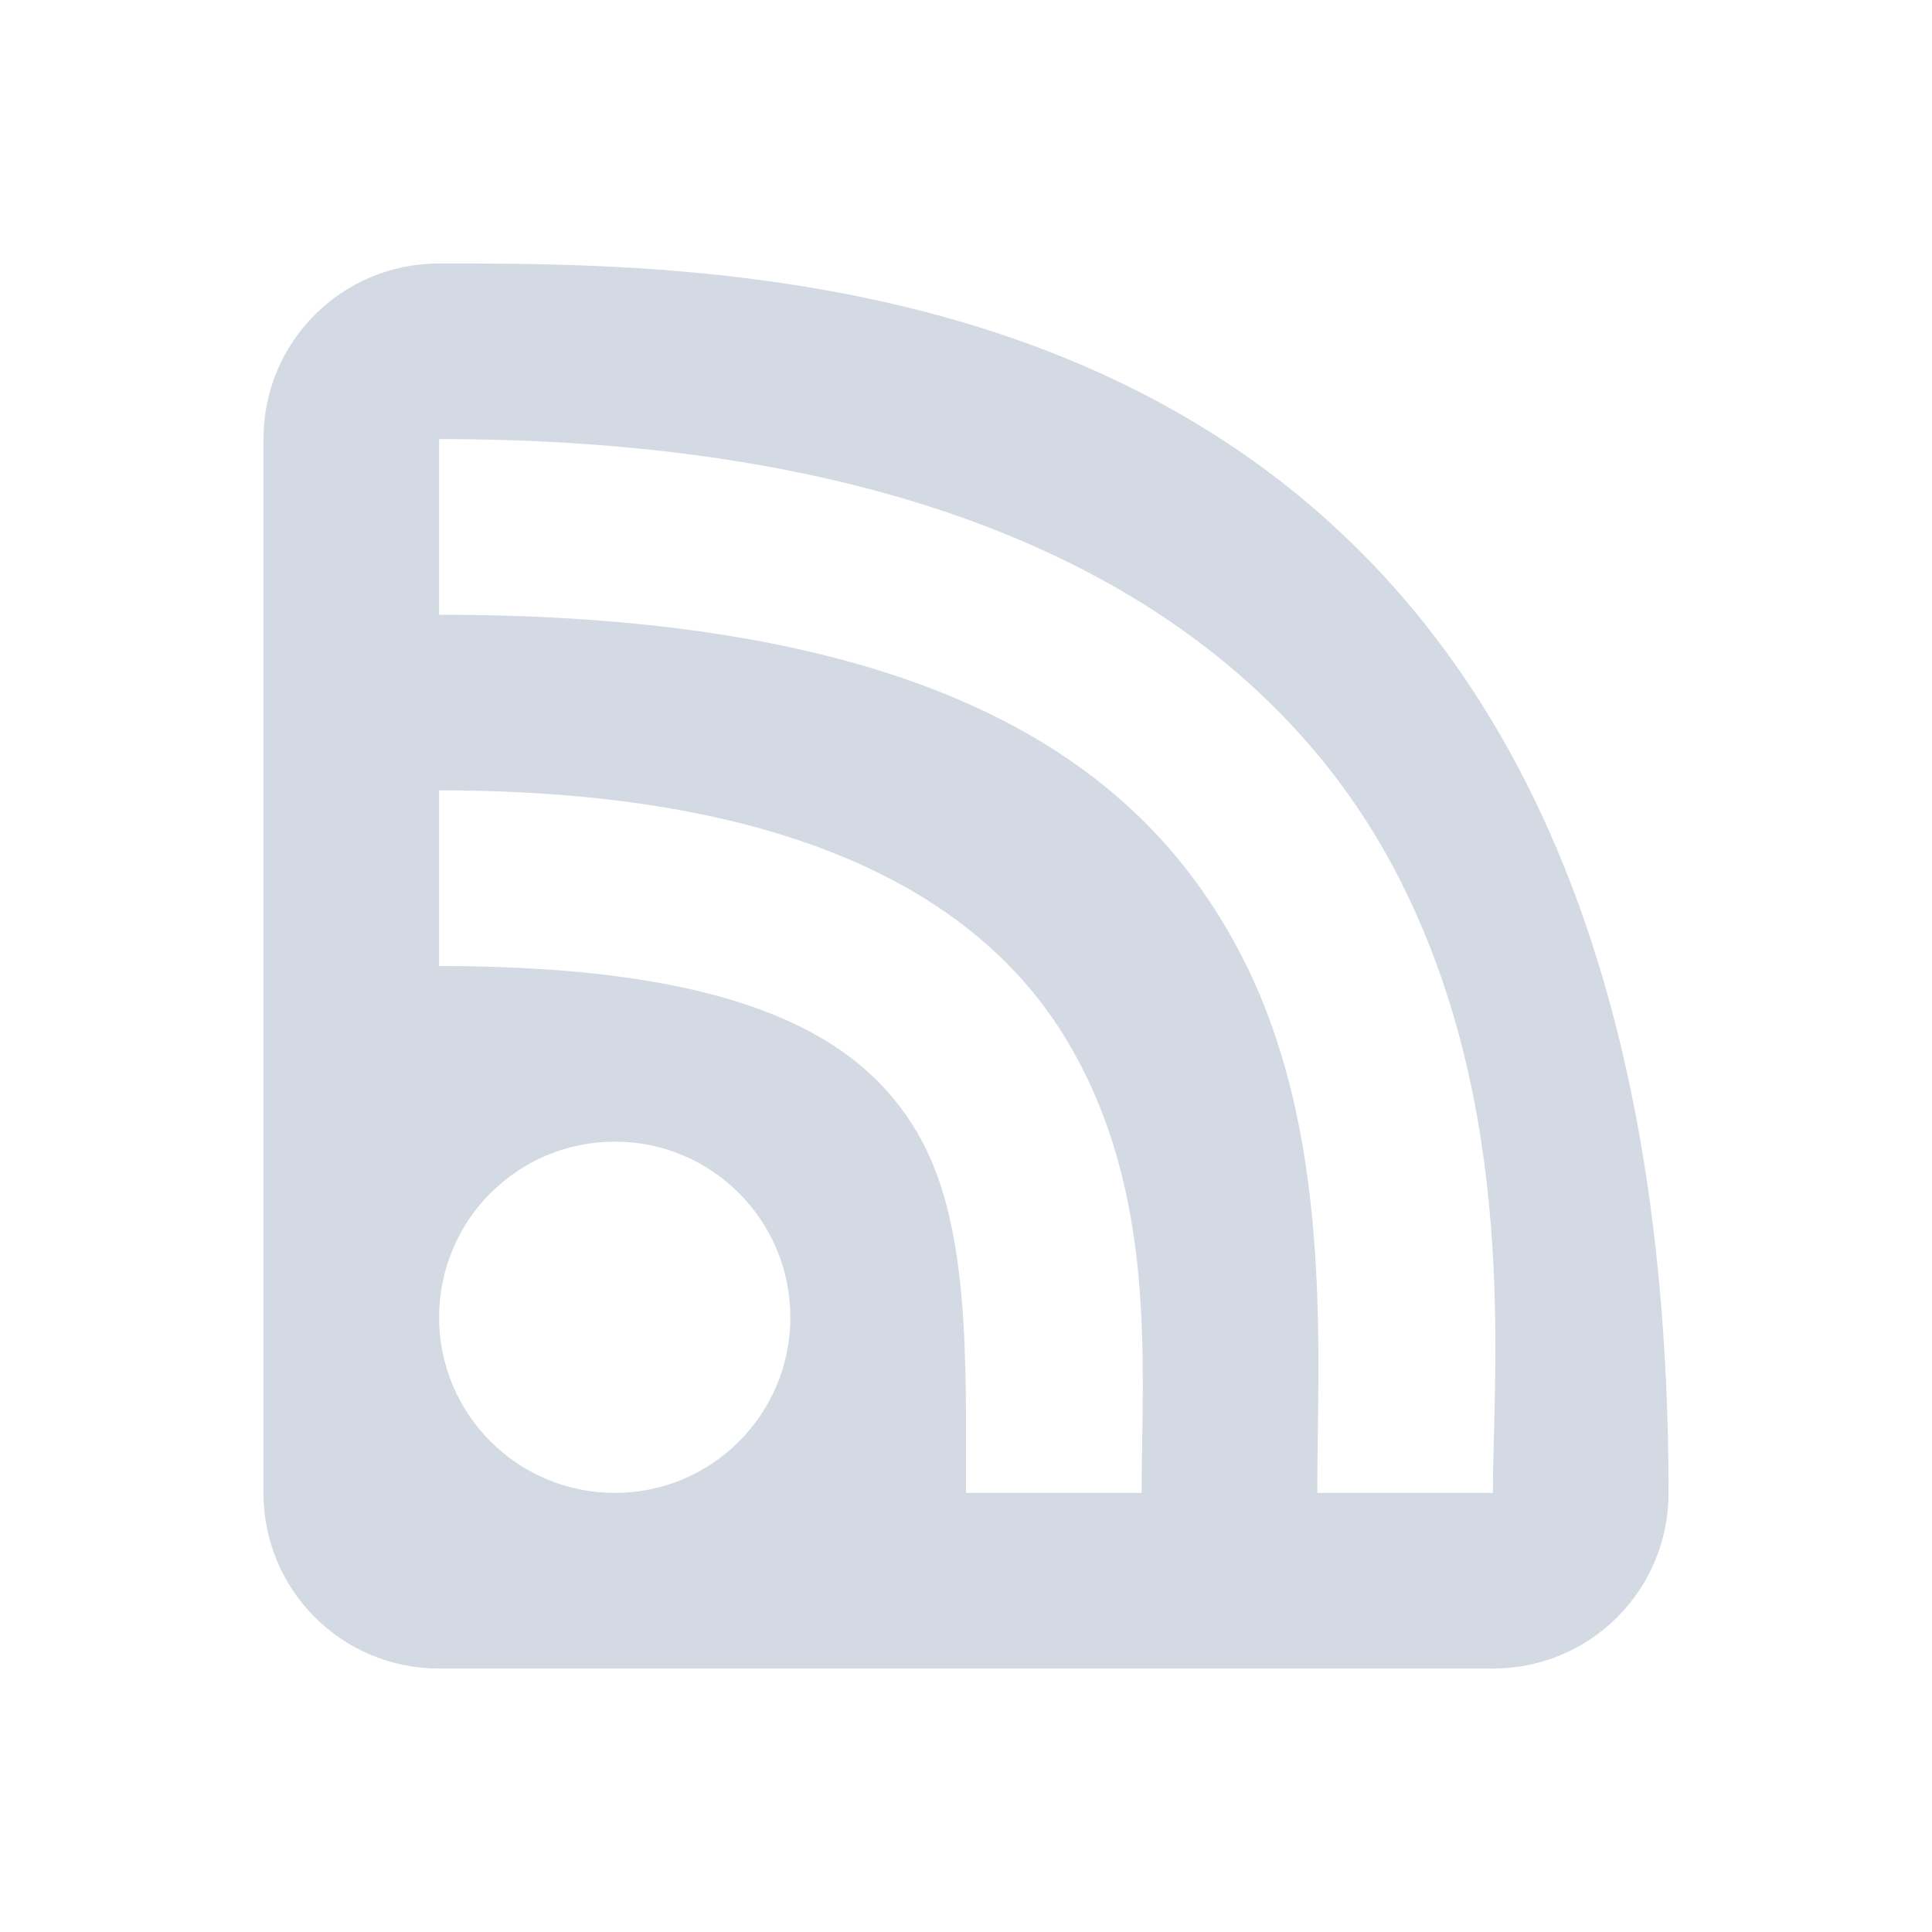
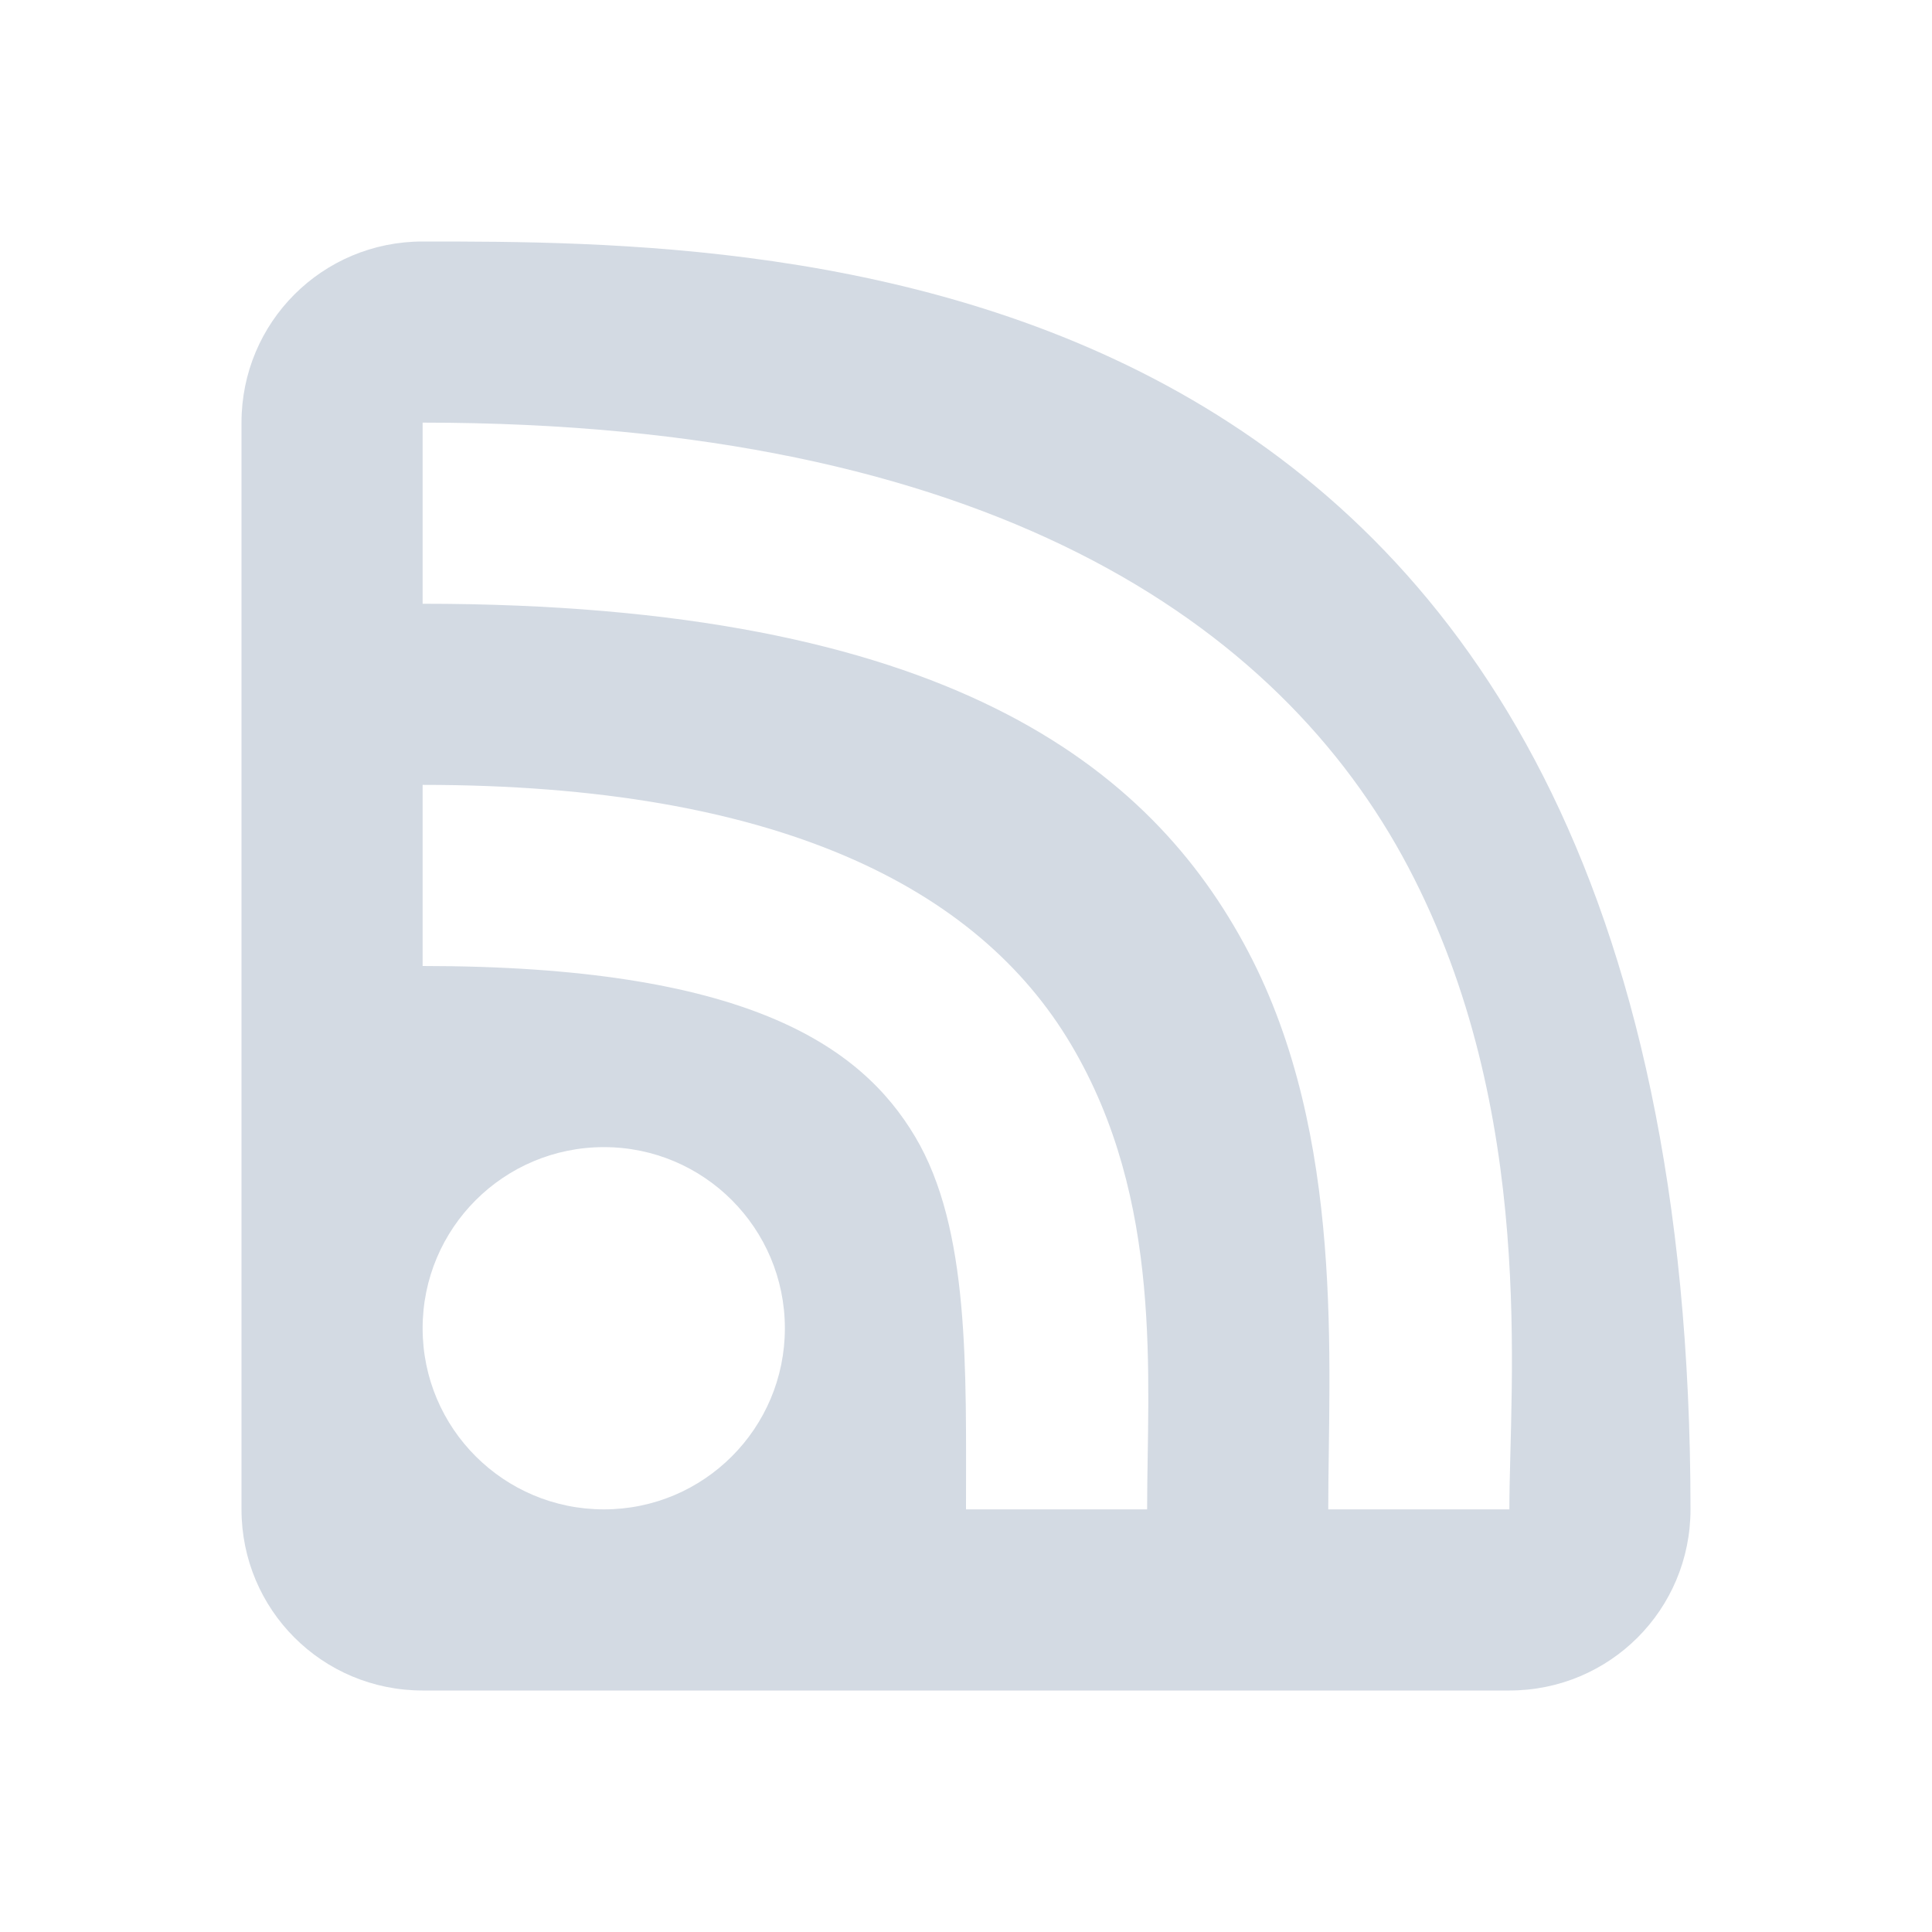
- <svg xmlns="http://www.w3.org/2000/svg" width="22" height="22" version="1.1" viewBox="0 0 22 22">
+ <svg xmlns="http://www.w3.org/2000/svg" width="32" height="32" version="1.1">
+   <g id="22-22-akregator" transform="translate(32,10)">
+     <rect style="opacity:0.001" width="22" height="22" x="0" y="0" />
+     <path style="fill:#d3dae3" d="m 5,3 c -1.108,0 -2,0.892 -2,2 V 17 c 0,1.108 0.892,2 2,2 H 17 c 1.108,0 2,-0.892 2,-2 C 19,3 9,3 5,3 Z m 0,2 c 6.222,0 9.461,2.205 10.885,4.91 C 17.309,12.615 17,15.611 17,17 H 15 C 15,15.389 15.191,12.885 14.115,10.84 13.039,8.795 10.778,7 5,7 Z m 0,4 c 3.911,0 6.13,1.132 7.158,2.863 C 13.187,13.594 13,15.552 13,17 h -2 c 0,-1.552 0.045,-3.094 -0.561,-4.113 C 9.834,11.868 8.554,11 5,11 Z m 2.002,4 c 1.104,0 1.997,0.896 1.998,2 0,1.105 -0.894,2 -1.998,2 -1.107,0 -2.002,-0.895 -2.002,-2 0,-1.104 0.895,-2 2.002,-2 z" />
+   </g>
  <g id="akregator">
-     <rect width="22" height="22" x="0" y="0" style="fill:#d3dae3;fill-opacity:0" />
-     <path style="fill:#d3dae3" d="m 5,3 c -1.108,0 -2,0.892 -2,2 l 0,12 c 0,1.108 0.892,2 2,2 L 17,19 c 1.108,0 2,-0.892 2,-2 C 19,3 9,3 5,3 Z m 0,2 c 6.222,0 9.461,2.205 10.885,4.91 C 17.309,12.615 17,15.611 17,17 l -2,0 C 15,15.389 15.191,12.885 14.115,10.84 13.039,8.795 10.778,7 5,7 Z m 0,4 c 3.911,0 6.13,1.132 7.158,2.863 C 13.187,13.594 13,15.552 13,17 l -2,0 c 0,-1.552 0.045,-3.094 -0.561,-4.113 C 9.834,11.868 8.554,11 5,11 Z m 2.002,4 c 1.104,0 1.997,0.896 1.998,2 0,1.105 -0.894,2 -1.998,2 -1.107,0 -2.002,-0.895 -2.002,-2 0,-1.104 0.895,-2 2.002,-2 z" />
+     <rect style="opacity:0.001" width="32" height="32" x="0" y="0" />
+     <path style="fill:#d3dae3" d="m 7,4 c -1.662,0 -3,1.338 -3,3 V 25 c 0,1.662 1.338,3 3,3 H 25 C 26.662,28 28,26.662 28,25 28,4 13,4 7,4 Z m 0,3 c 9.333,0 14.191,3.307 16.327,7.365 2.136,4.058 1.673,8.551 1.673,10.635 H 22 C 22,22.583 22.287,18.827 20.673,15.76 19.059,12.693 15.667,10 7,10 Z m 0,6 c 5.866,0 9.195,1.698 10.737,4.295 1.543,2.597 1.263,5.532 1.263,7.705 h -3 c 0,-2.327 0.067,-4.642 -0.841,-6.17 C 14.251,17.302 12.33,16 7,16 Z m 3.003,6 c 1.657,0 2.996,1.344 2.997,3 0,1.657 -1.341,3 -2.997,3 -1.66,0 -3.003,-1.343 -3.003,-3 C 7,20.344 8.342,19 10.003,19 Z" />
  </g>
</svg>
